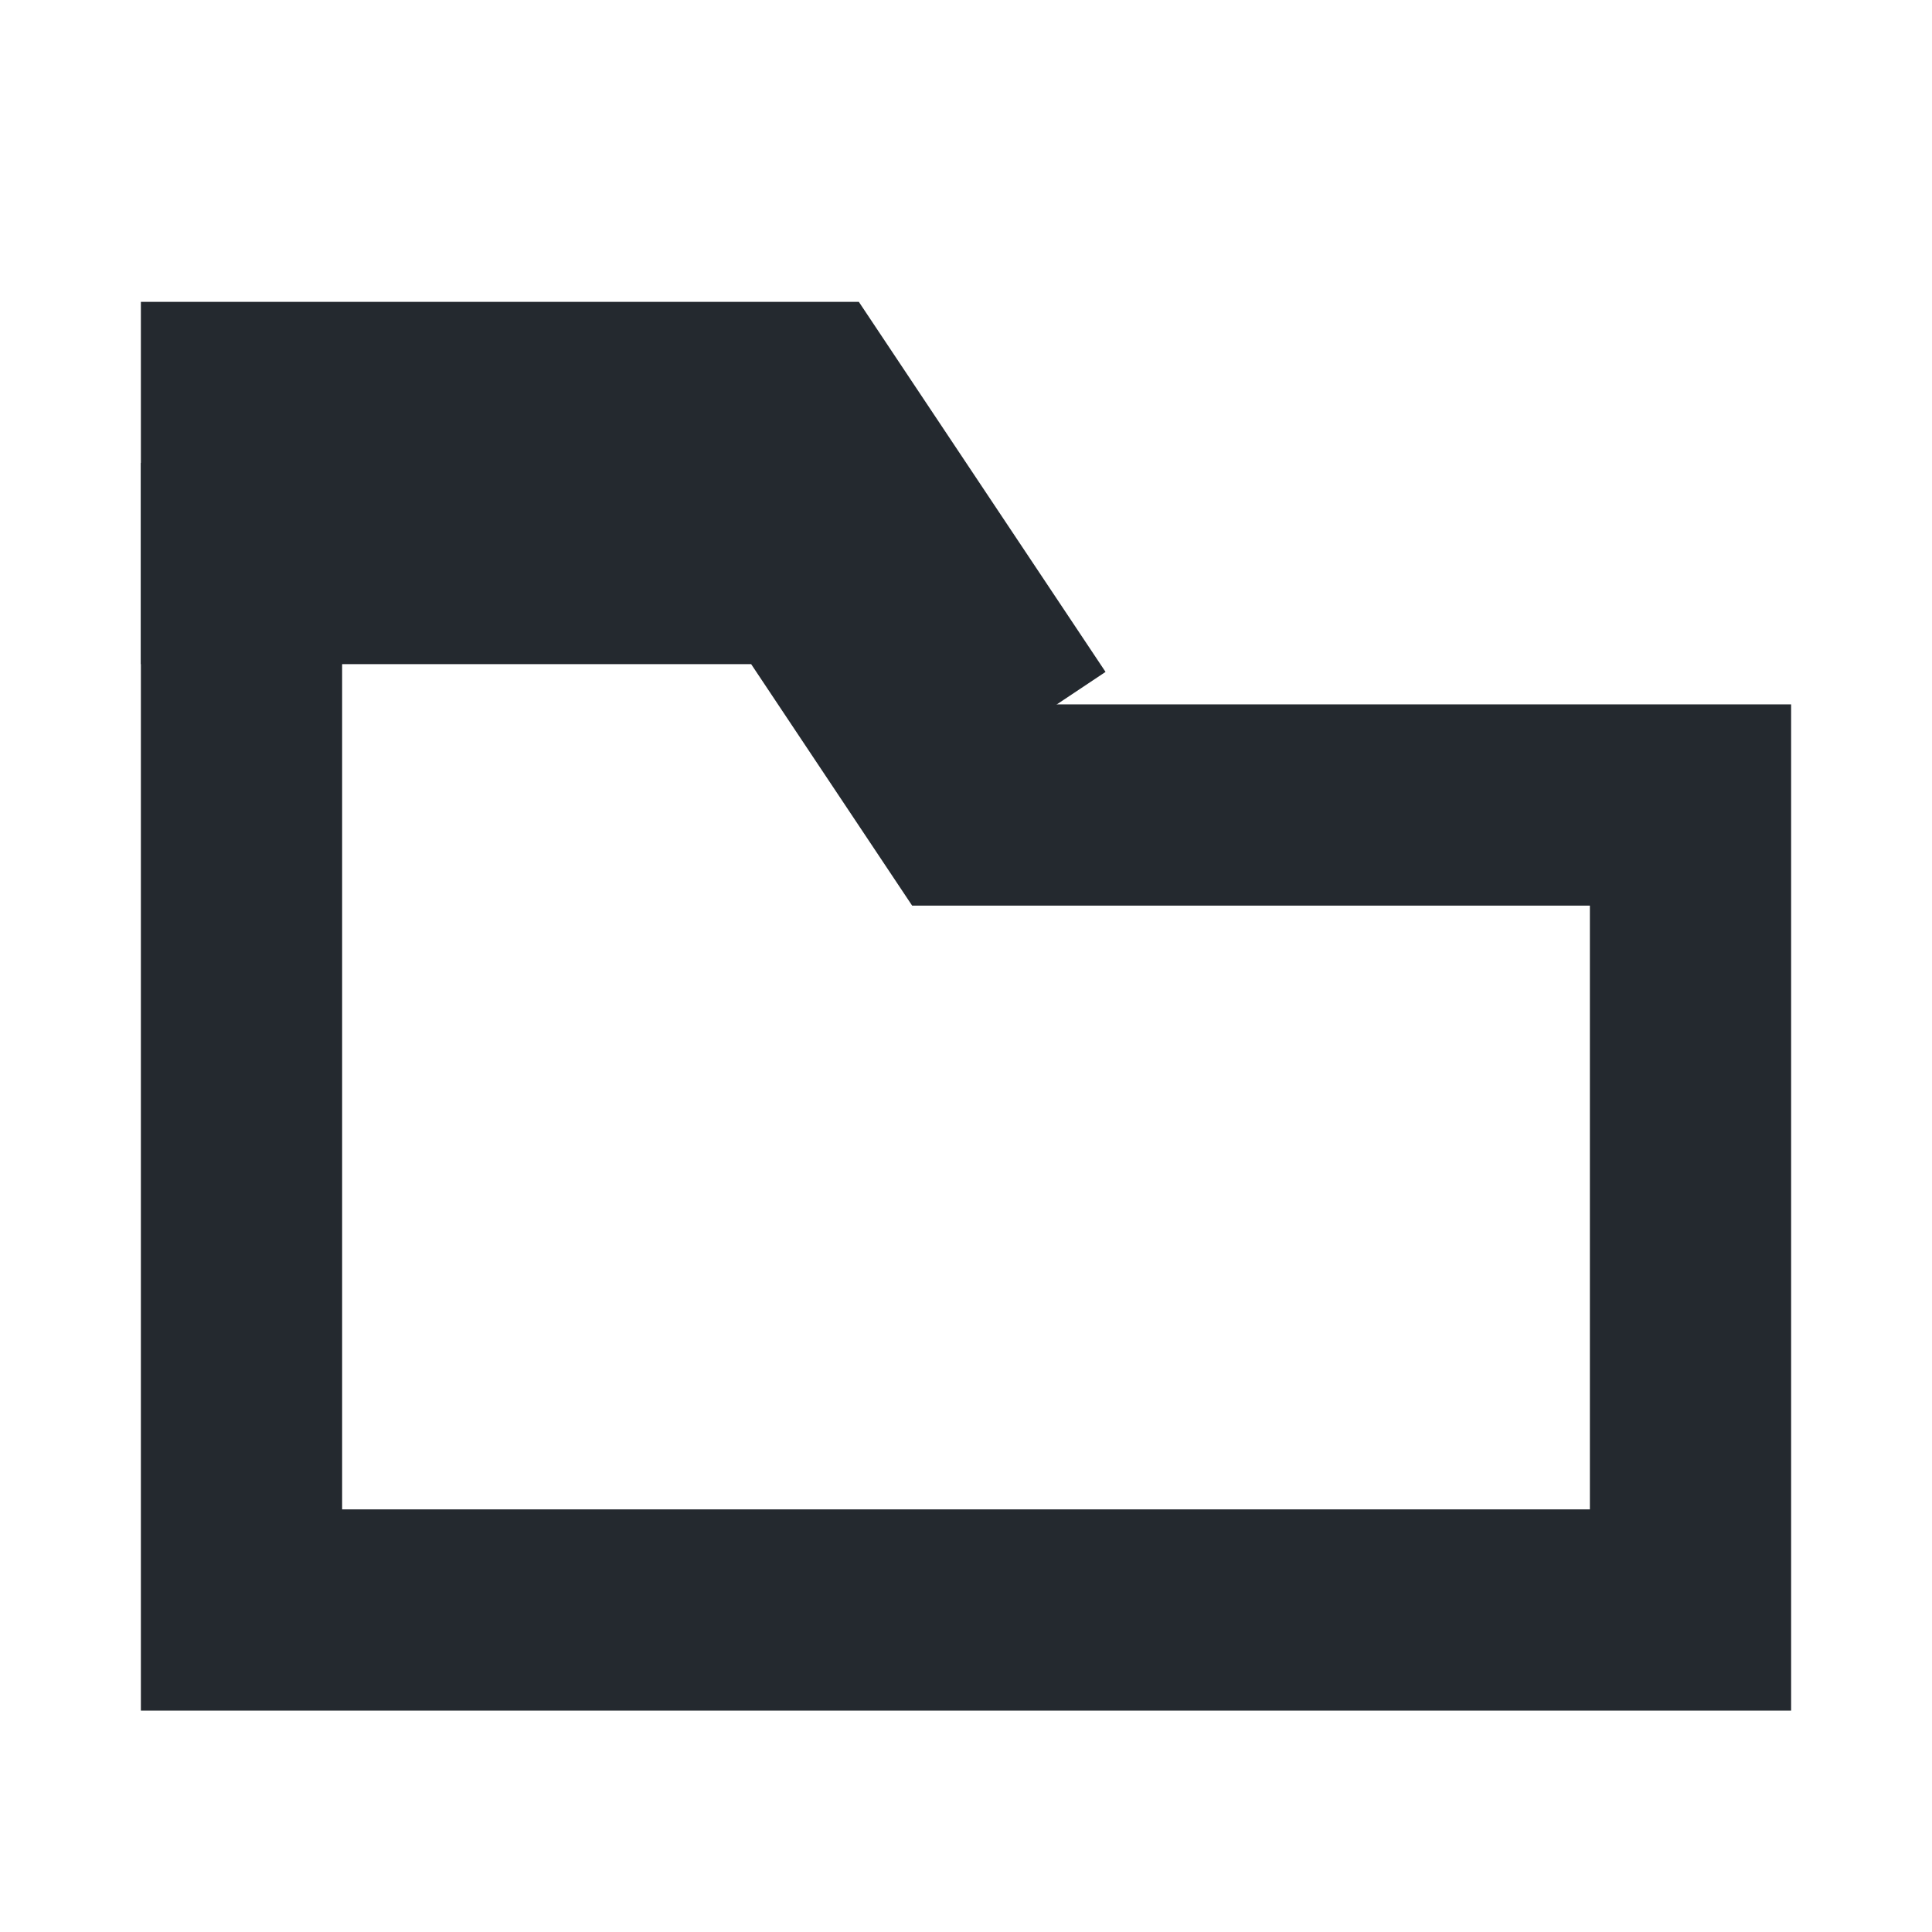
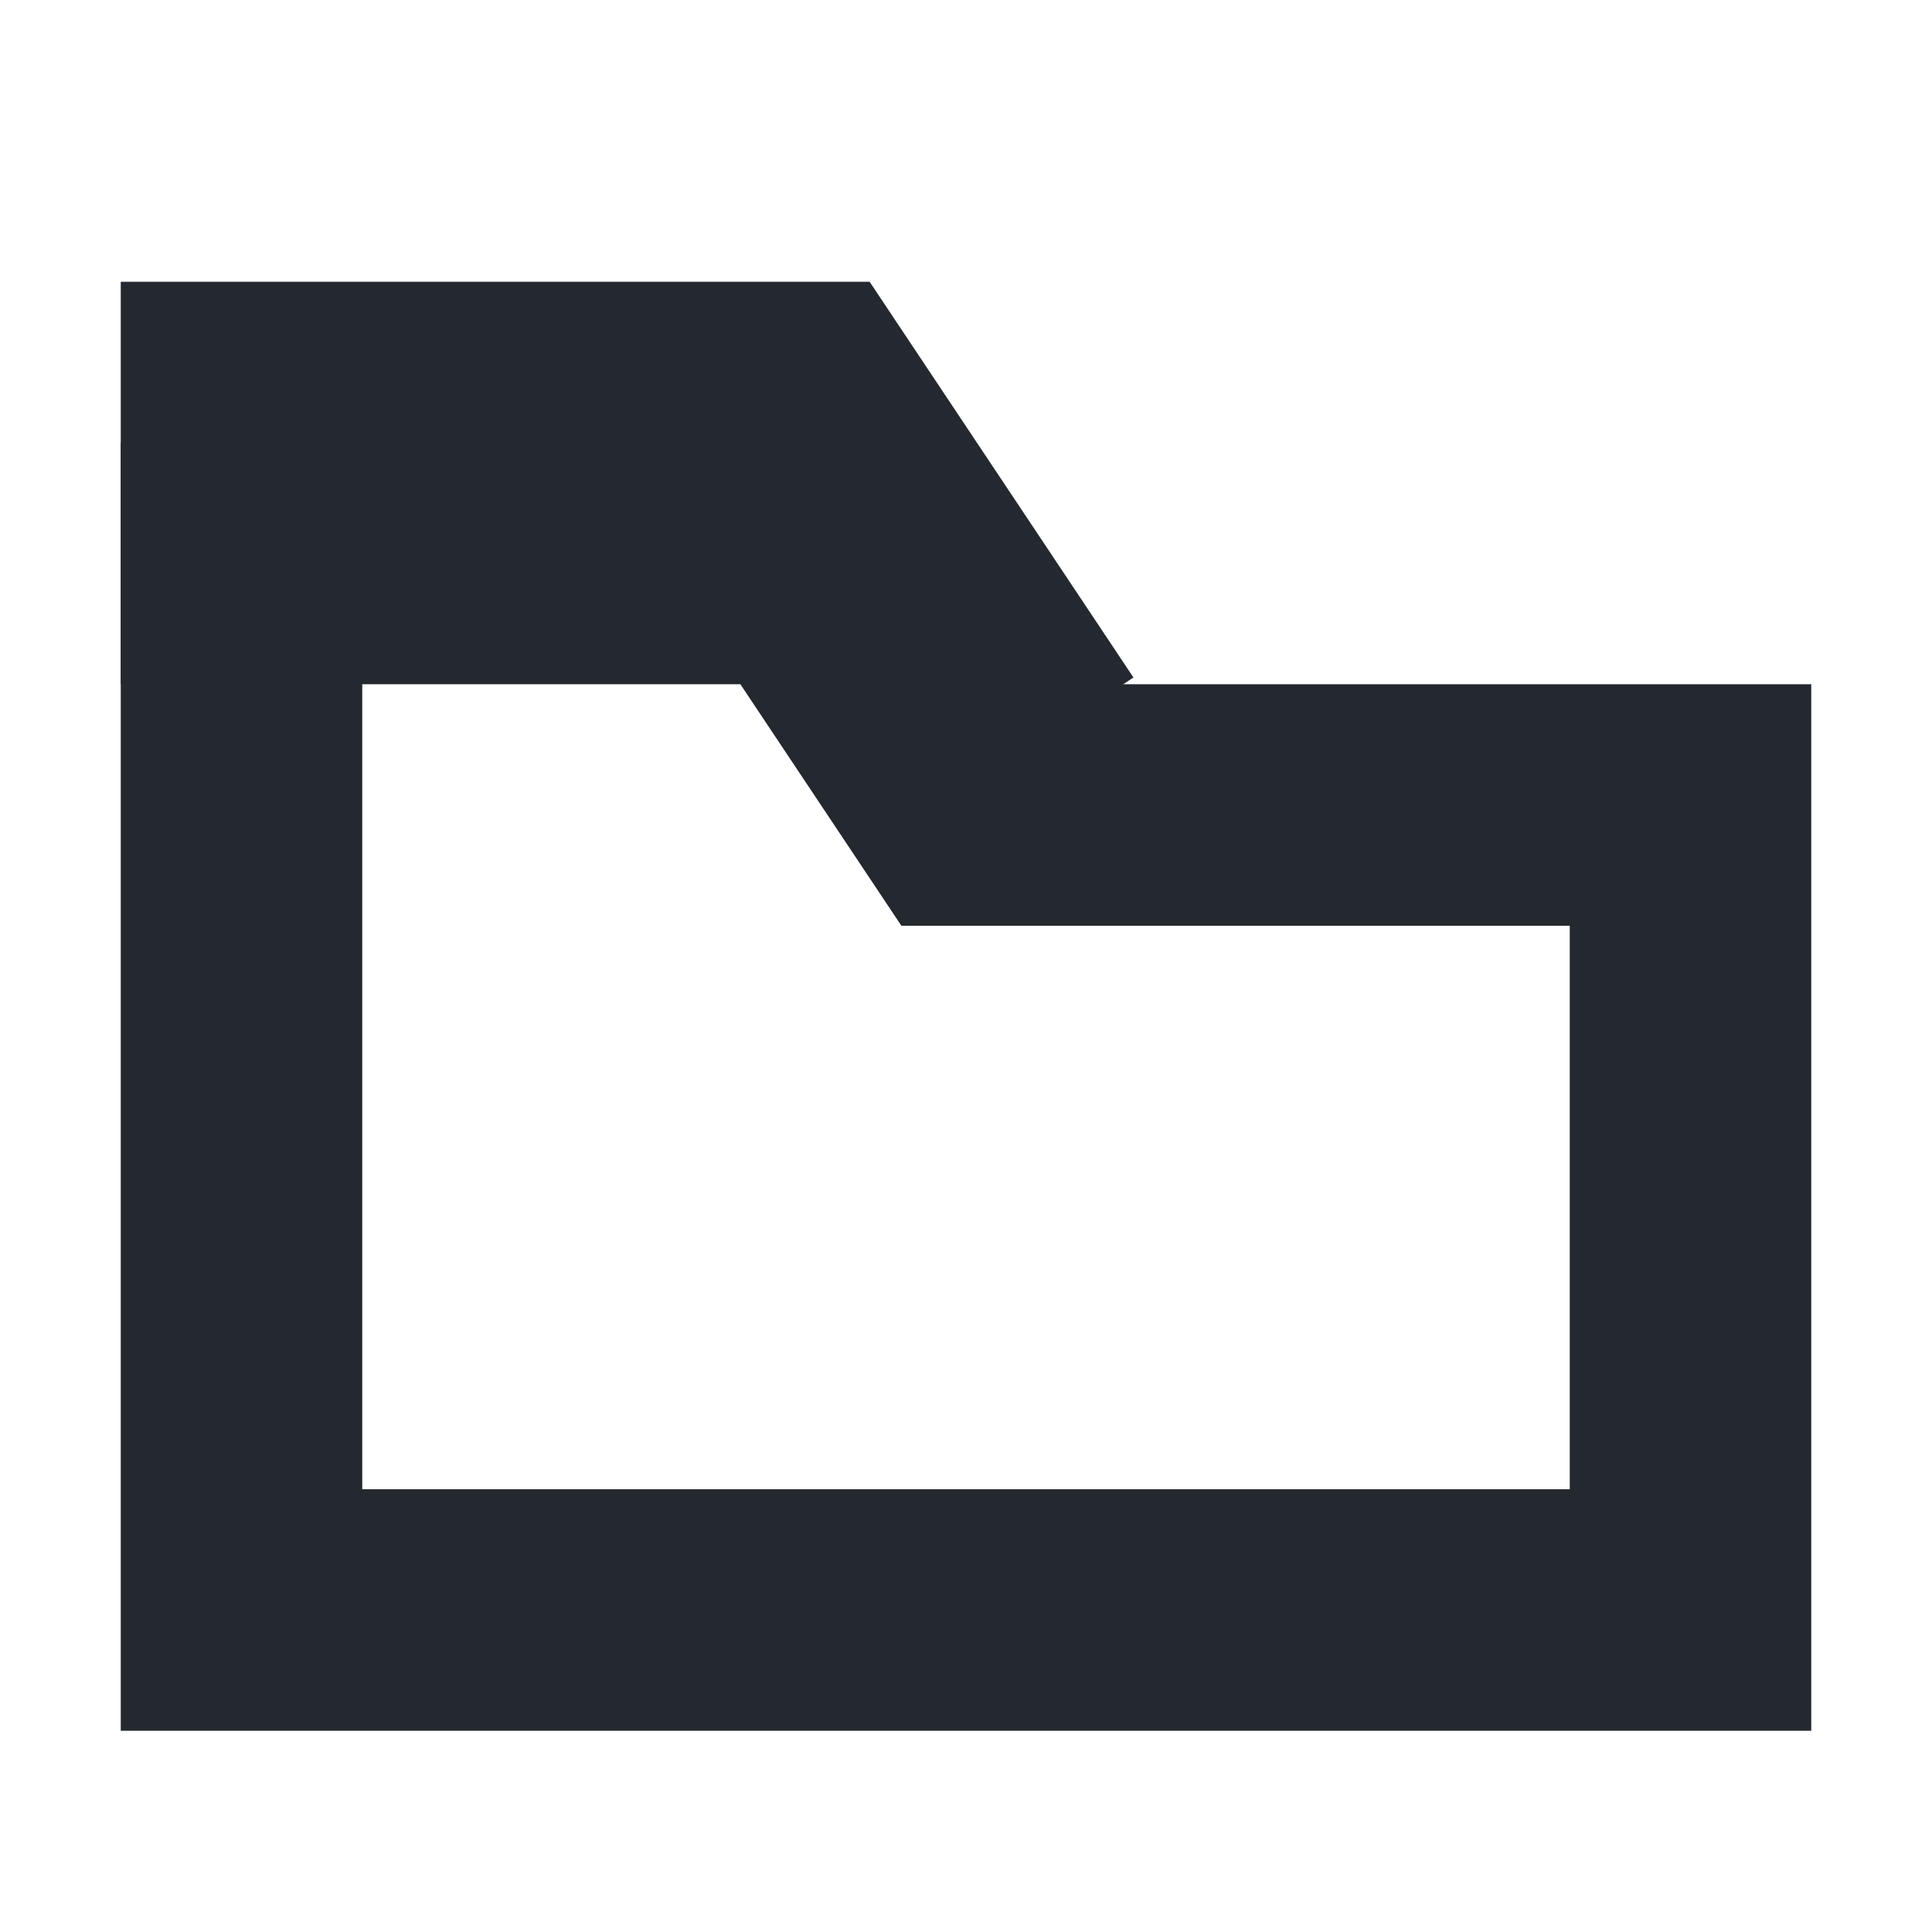
- <svg xmlns="http://www.w3.org/2000/svg" width="48" height="48" viewBox="0 0 24 24" fill="none" stroke="#24292f" stroke-width="2.5" stroke-linecap="square" stroke-linejoin="miter">
+ <svg xmlns="http://www.w3.org/2000/svg" width="48" height="48" viewBox="0 0 24 24" fill="none" stroke="#24292f" stroke-width="3" stroke-linecap="square" stroke-linejoin="miter">
  <path d="M3 7h7l2 3h9v10H3z" />
  <path d="M3 7V5h7l2 3" />
</svg>
